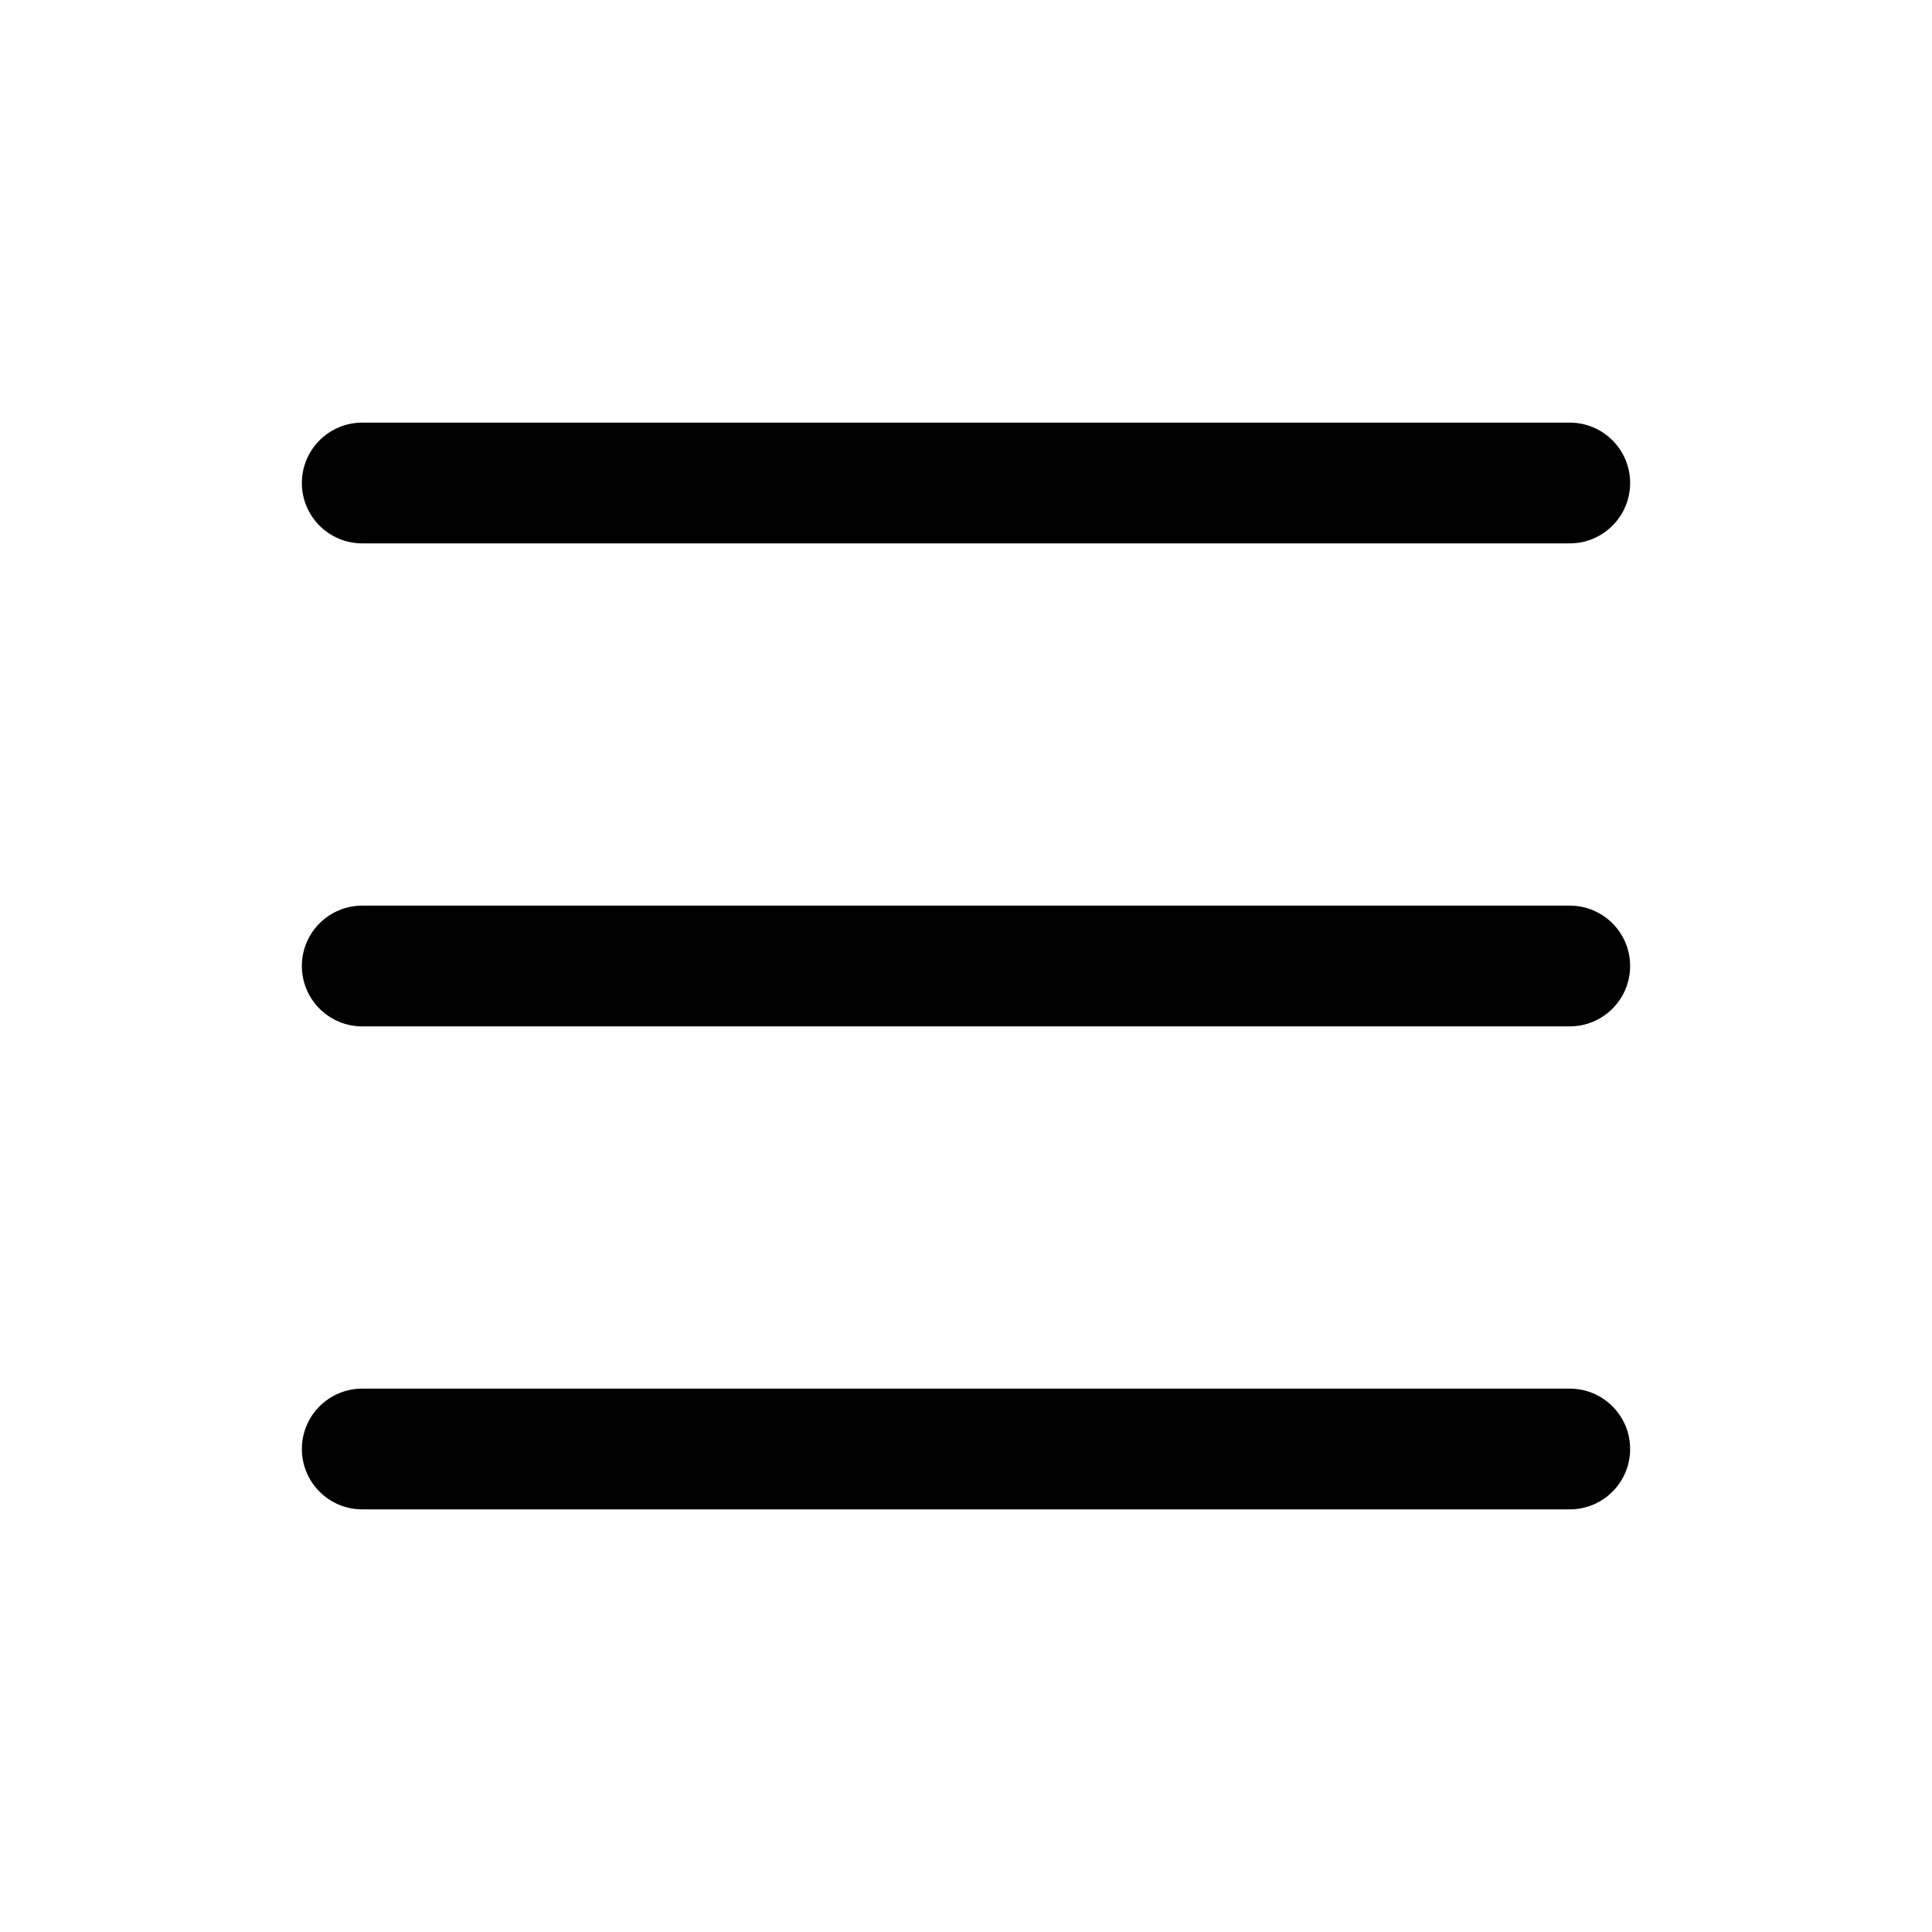
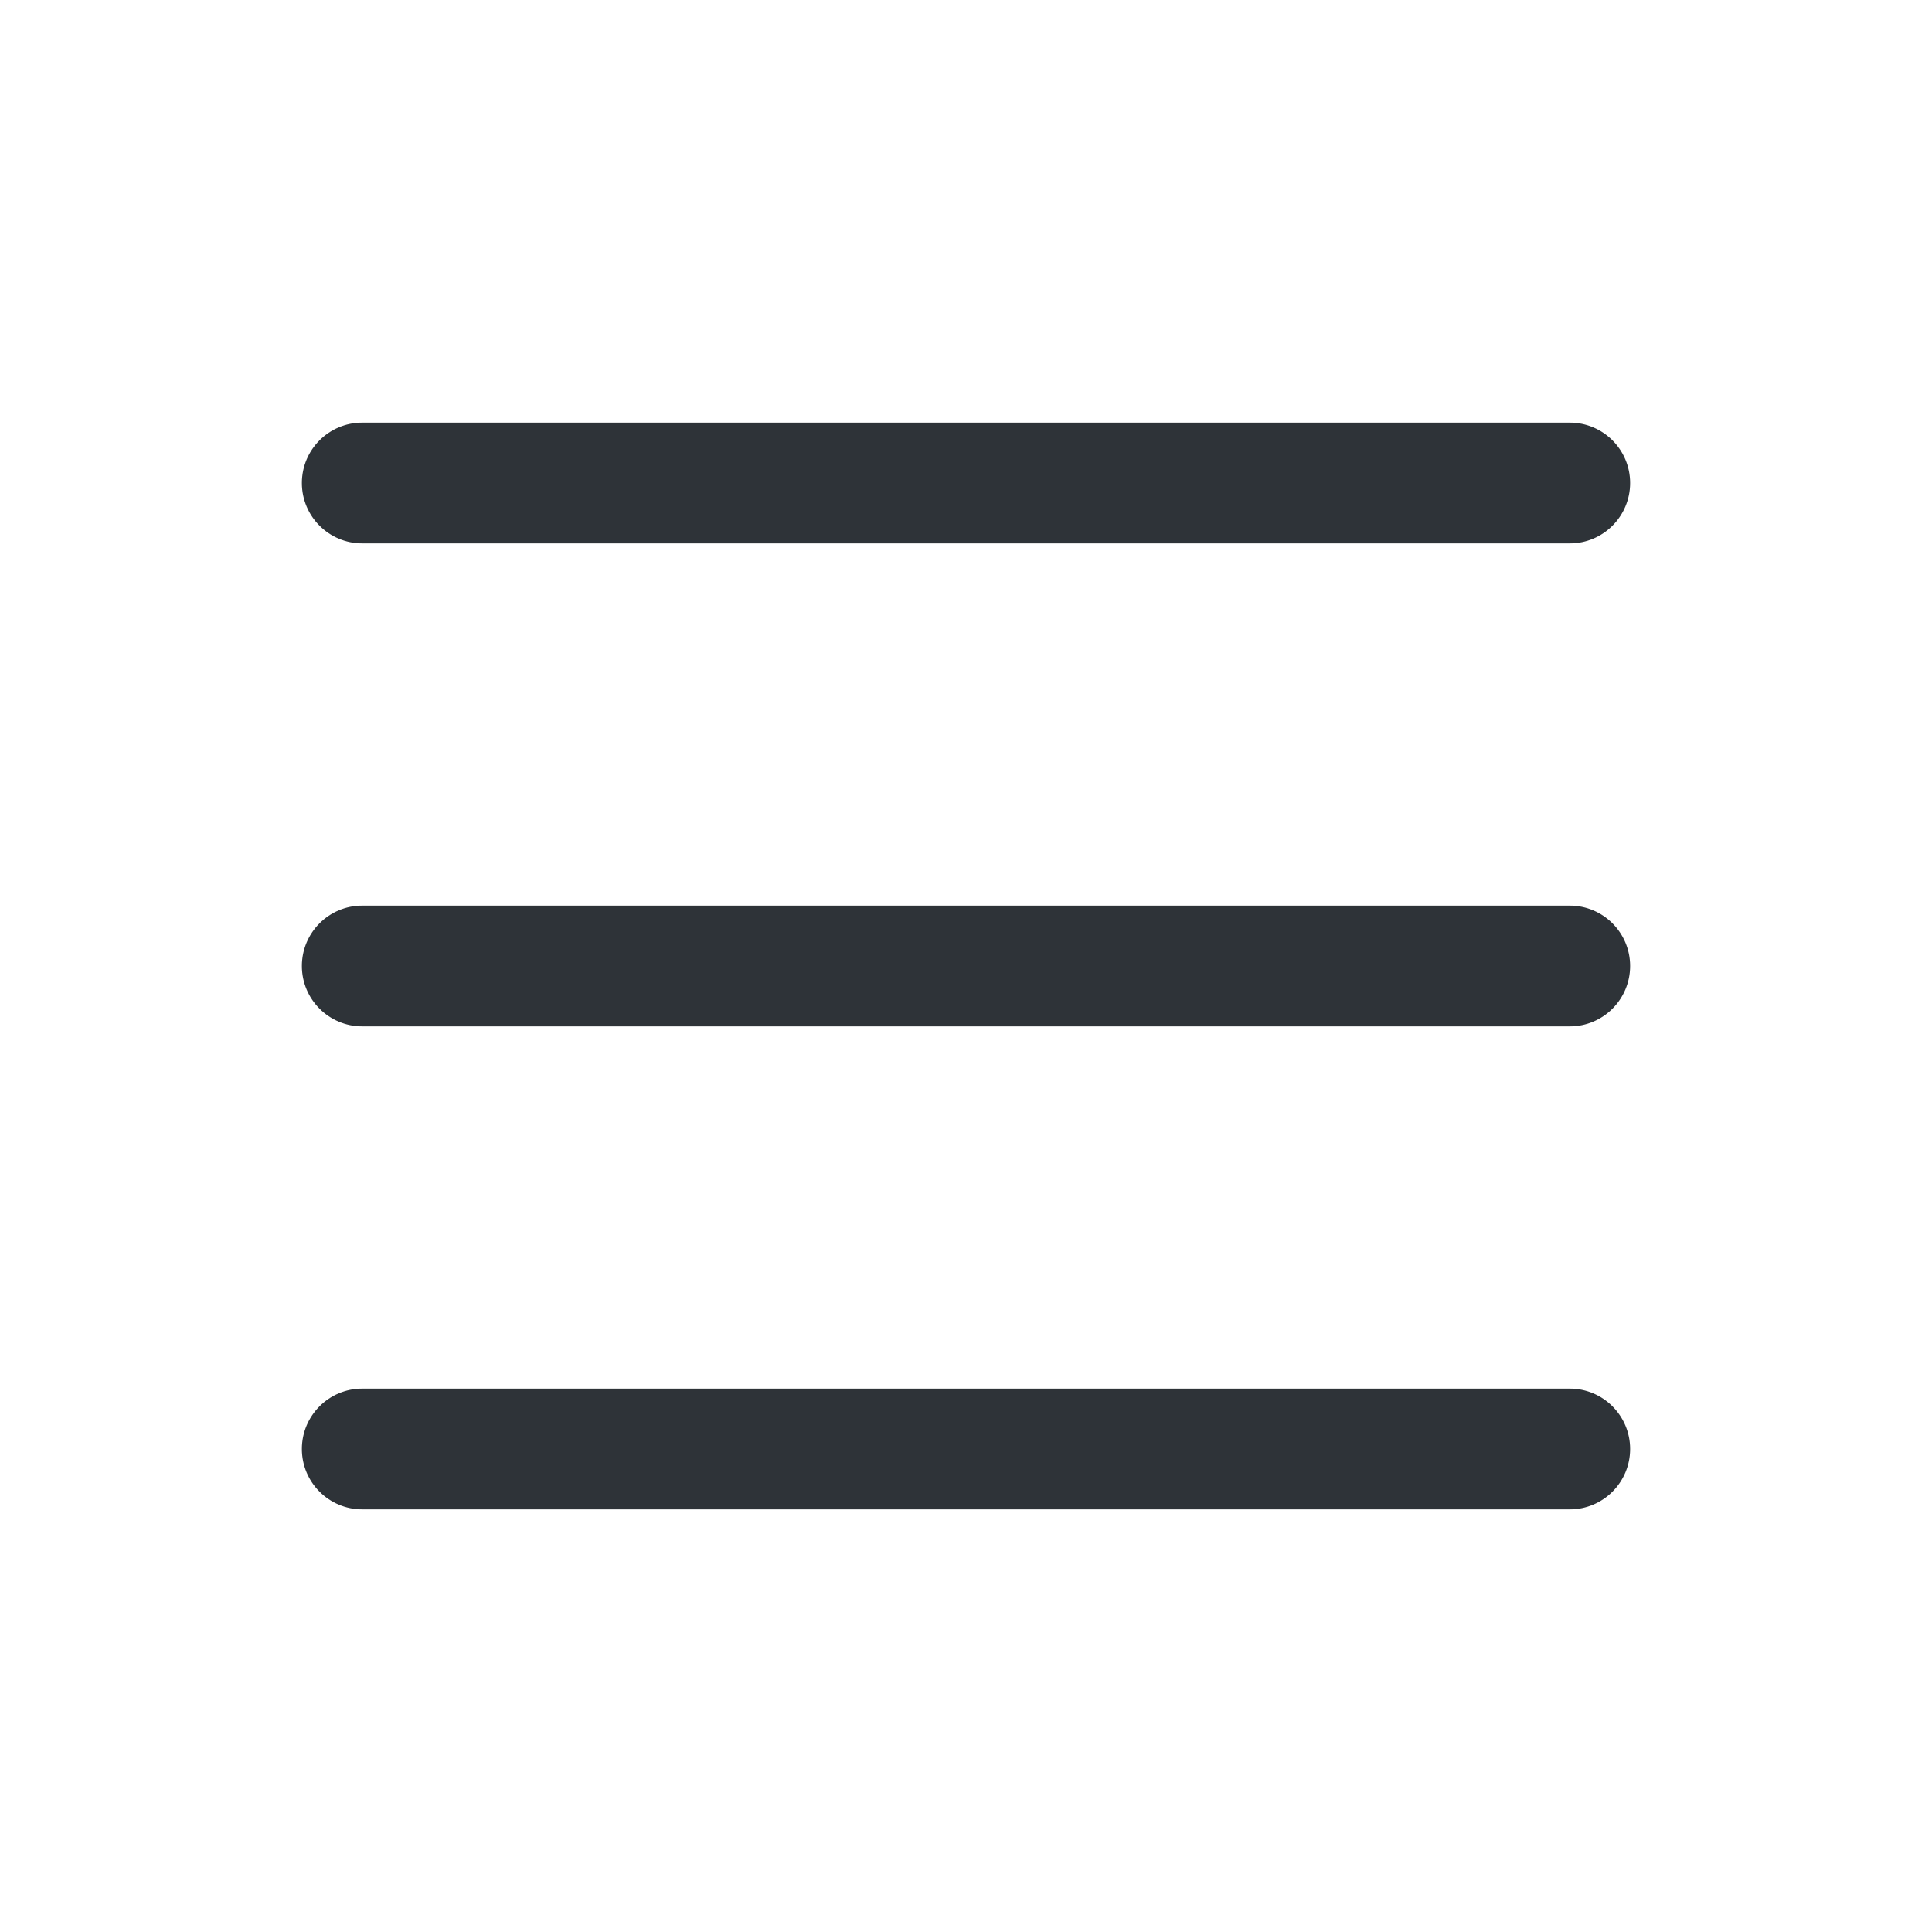
- <svg xmlns="http://www.w3.org/2000/svg" width="16" height="16" fill="currentColor" class="bi bi-list" viewBox="0 0 16 16">
+ <svg xmlns="http://www.w3.org/2000/svg" width="16" height="16" fill="#2E3338" viewBox="0 0 16 16">
  <path fill-rule="evenodd" d="M2.5 12a.5.5 0 0 1 .5-.5h10a.5.5 0 0 1 0 1H3a.5.5 0 0 1-.5-.5zm0-4a.5.5 0 0 1 .5-.5h10a.5.5 0 0 1 0 1H3a.5.5 0 0 1-.5-.5zm0-4a.5.5 0 0 1 .5-.5h10a.5.5 0 0 1 0 1H3a.5.5 0 0 1-.5-.5z" />
</svg>
